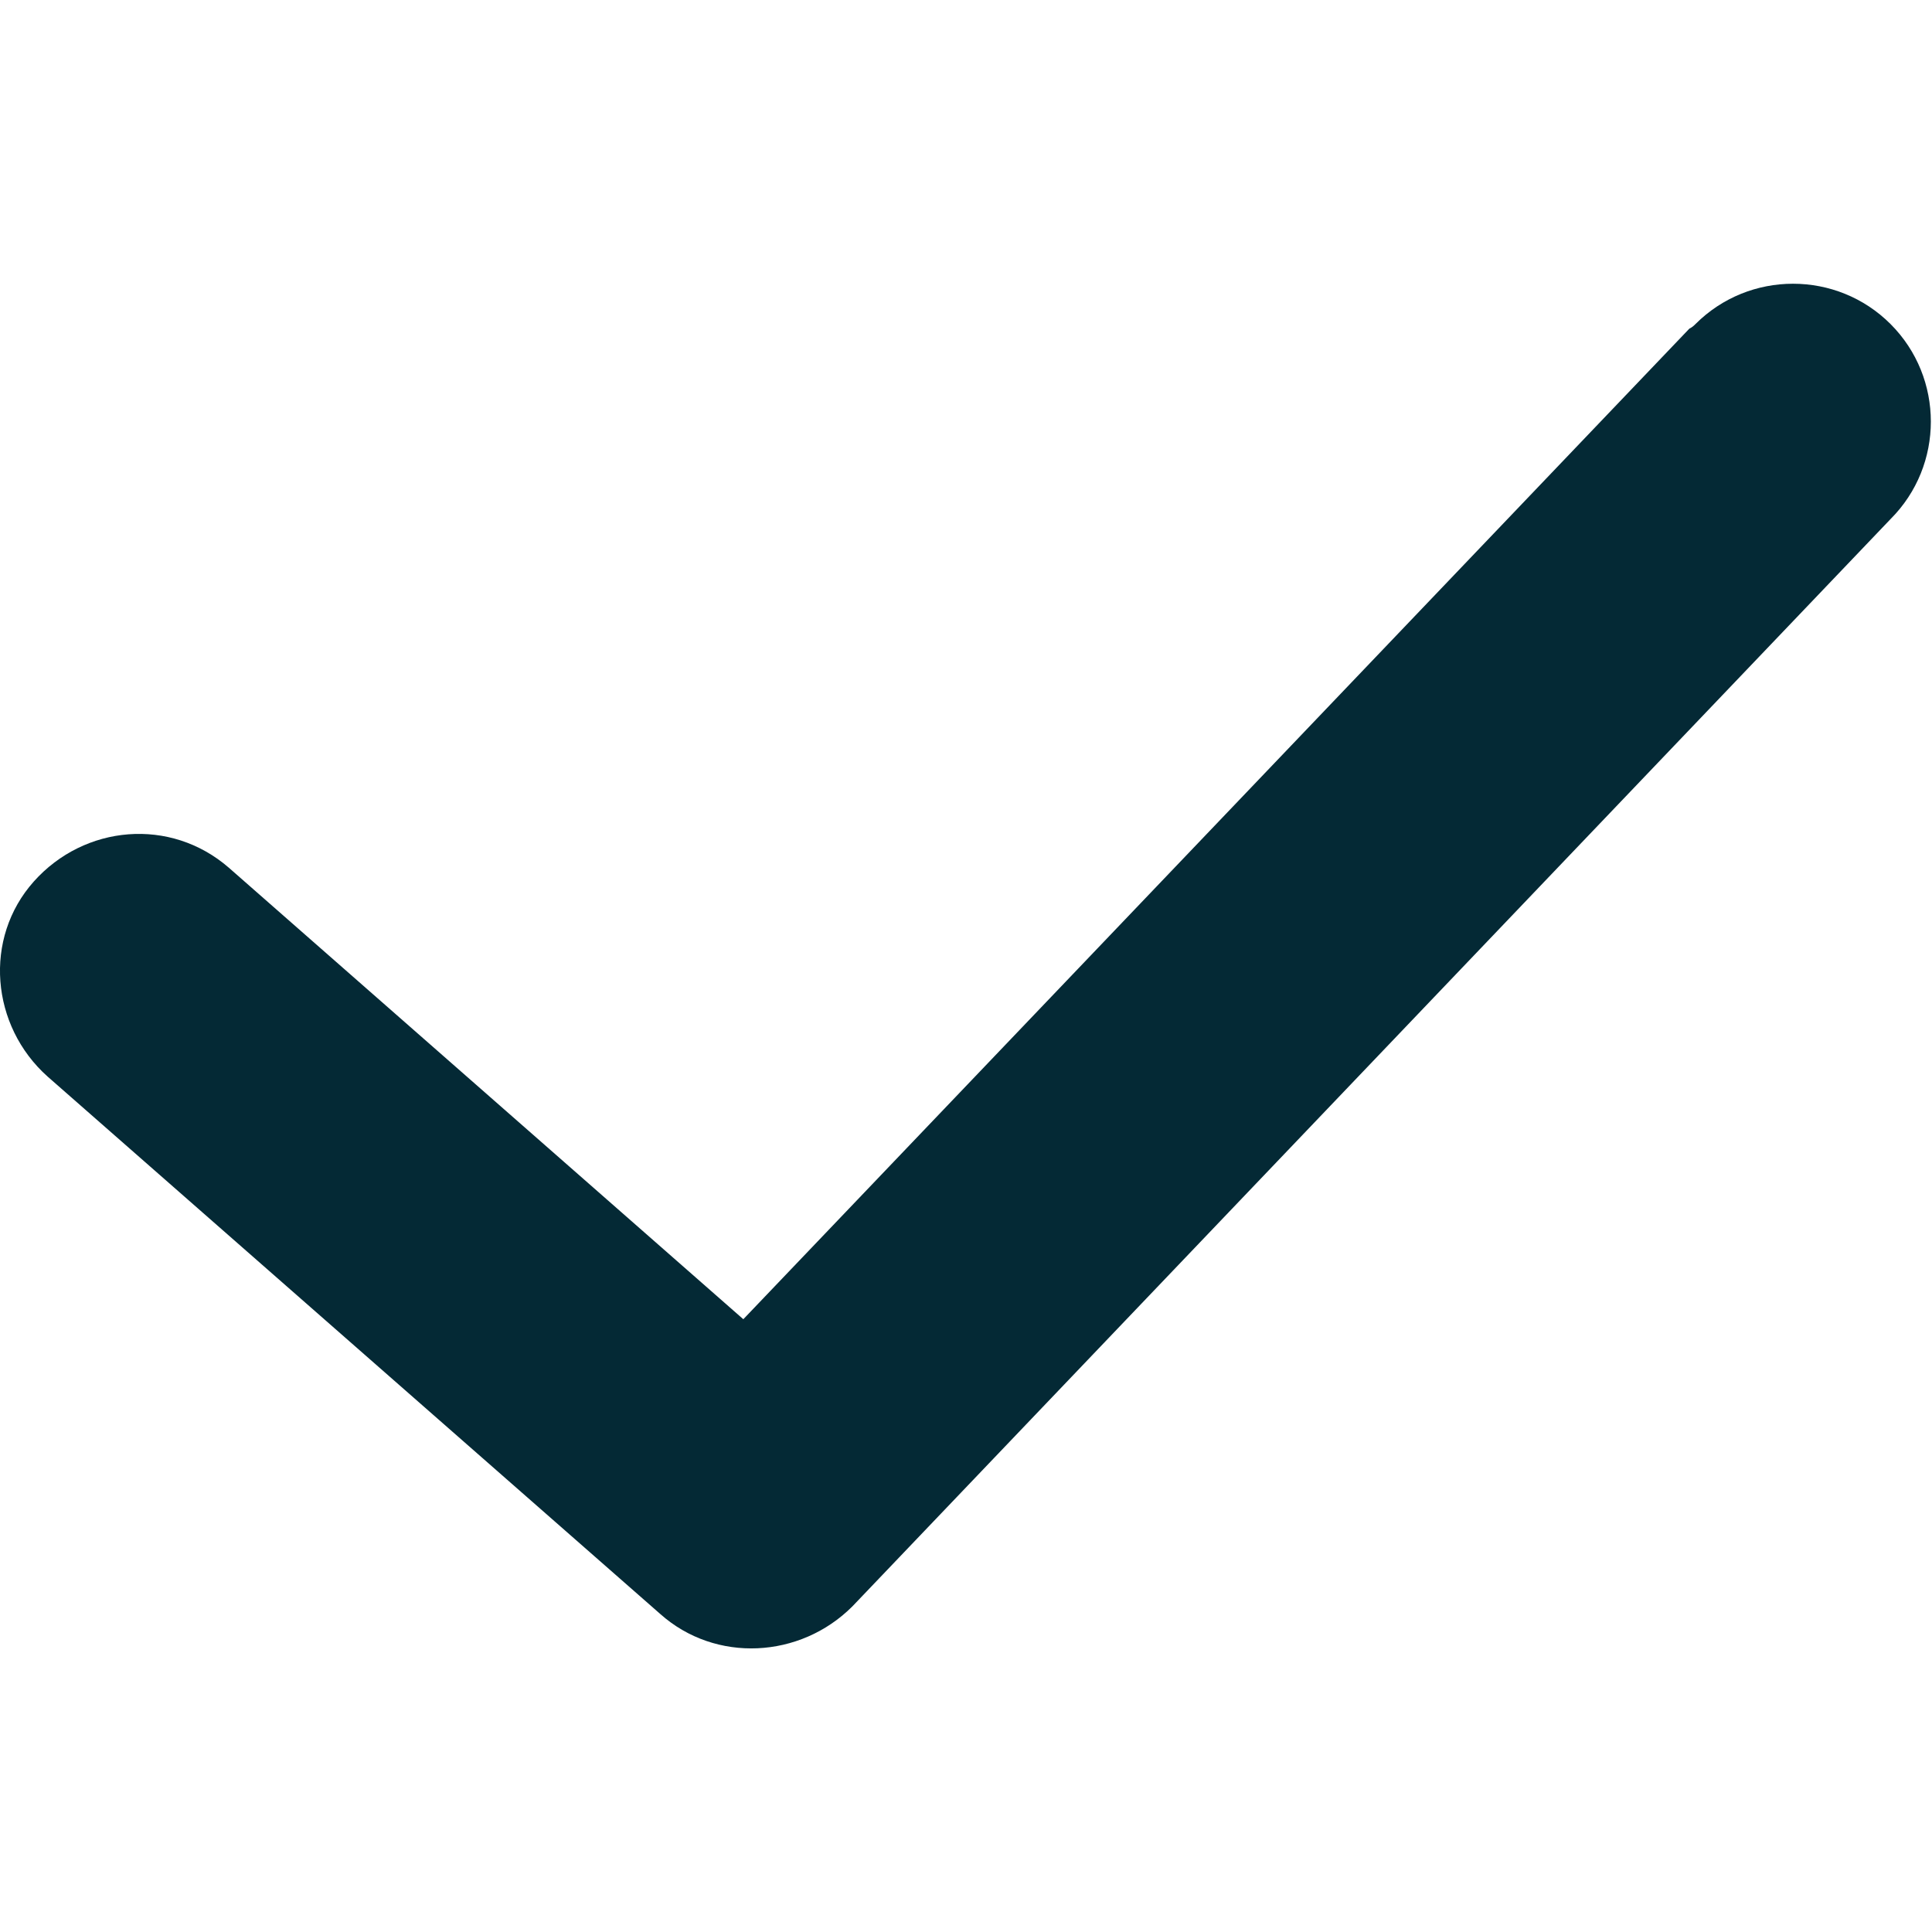
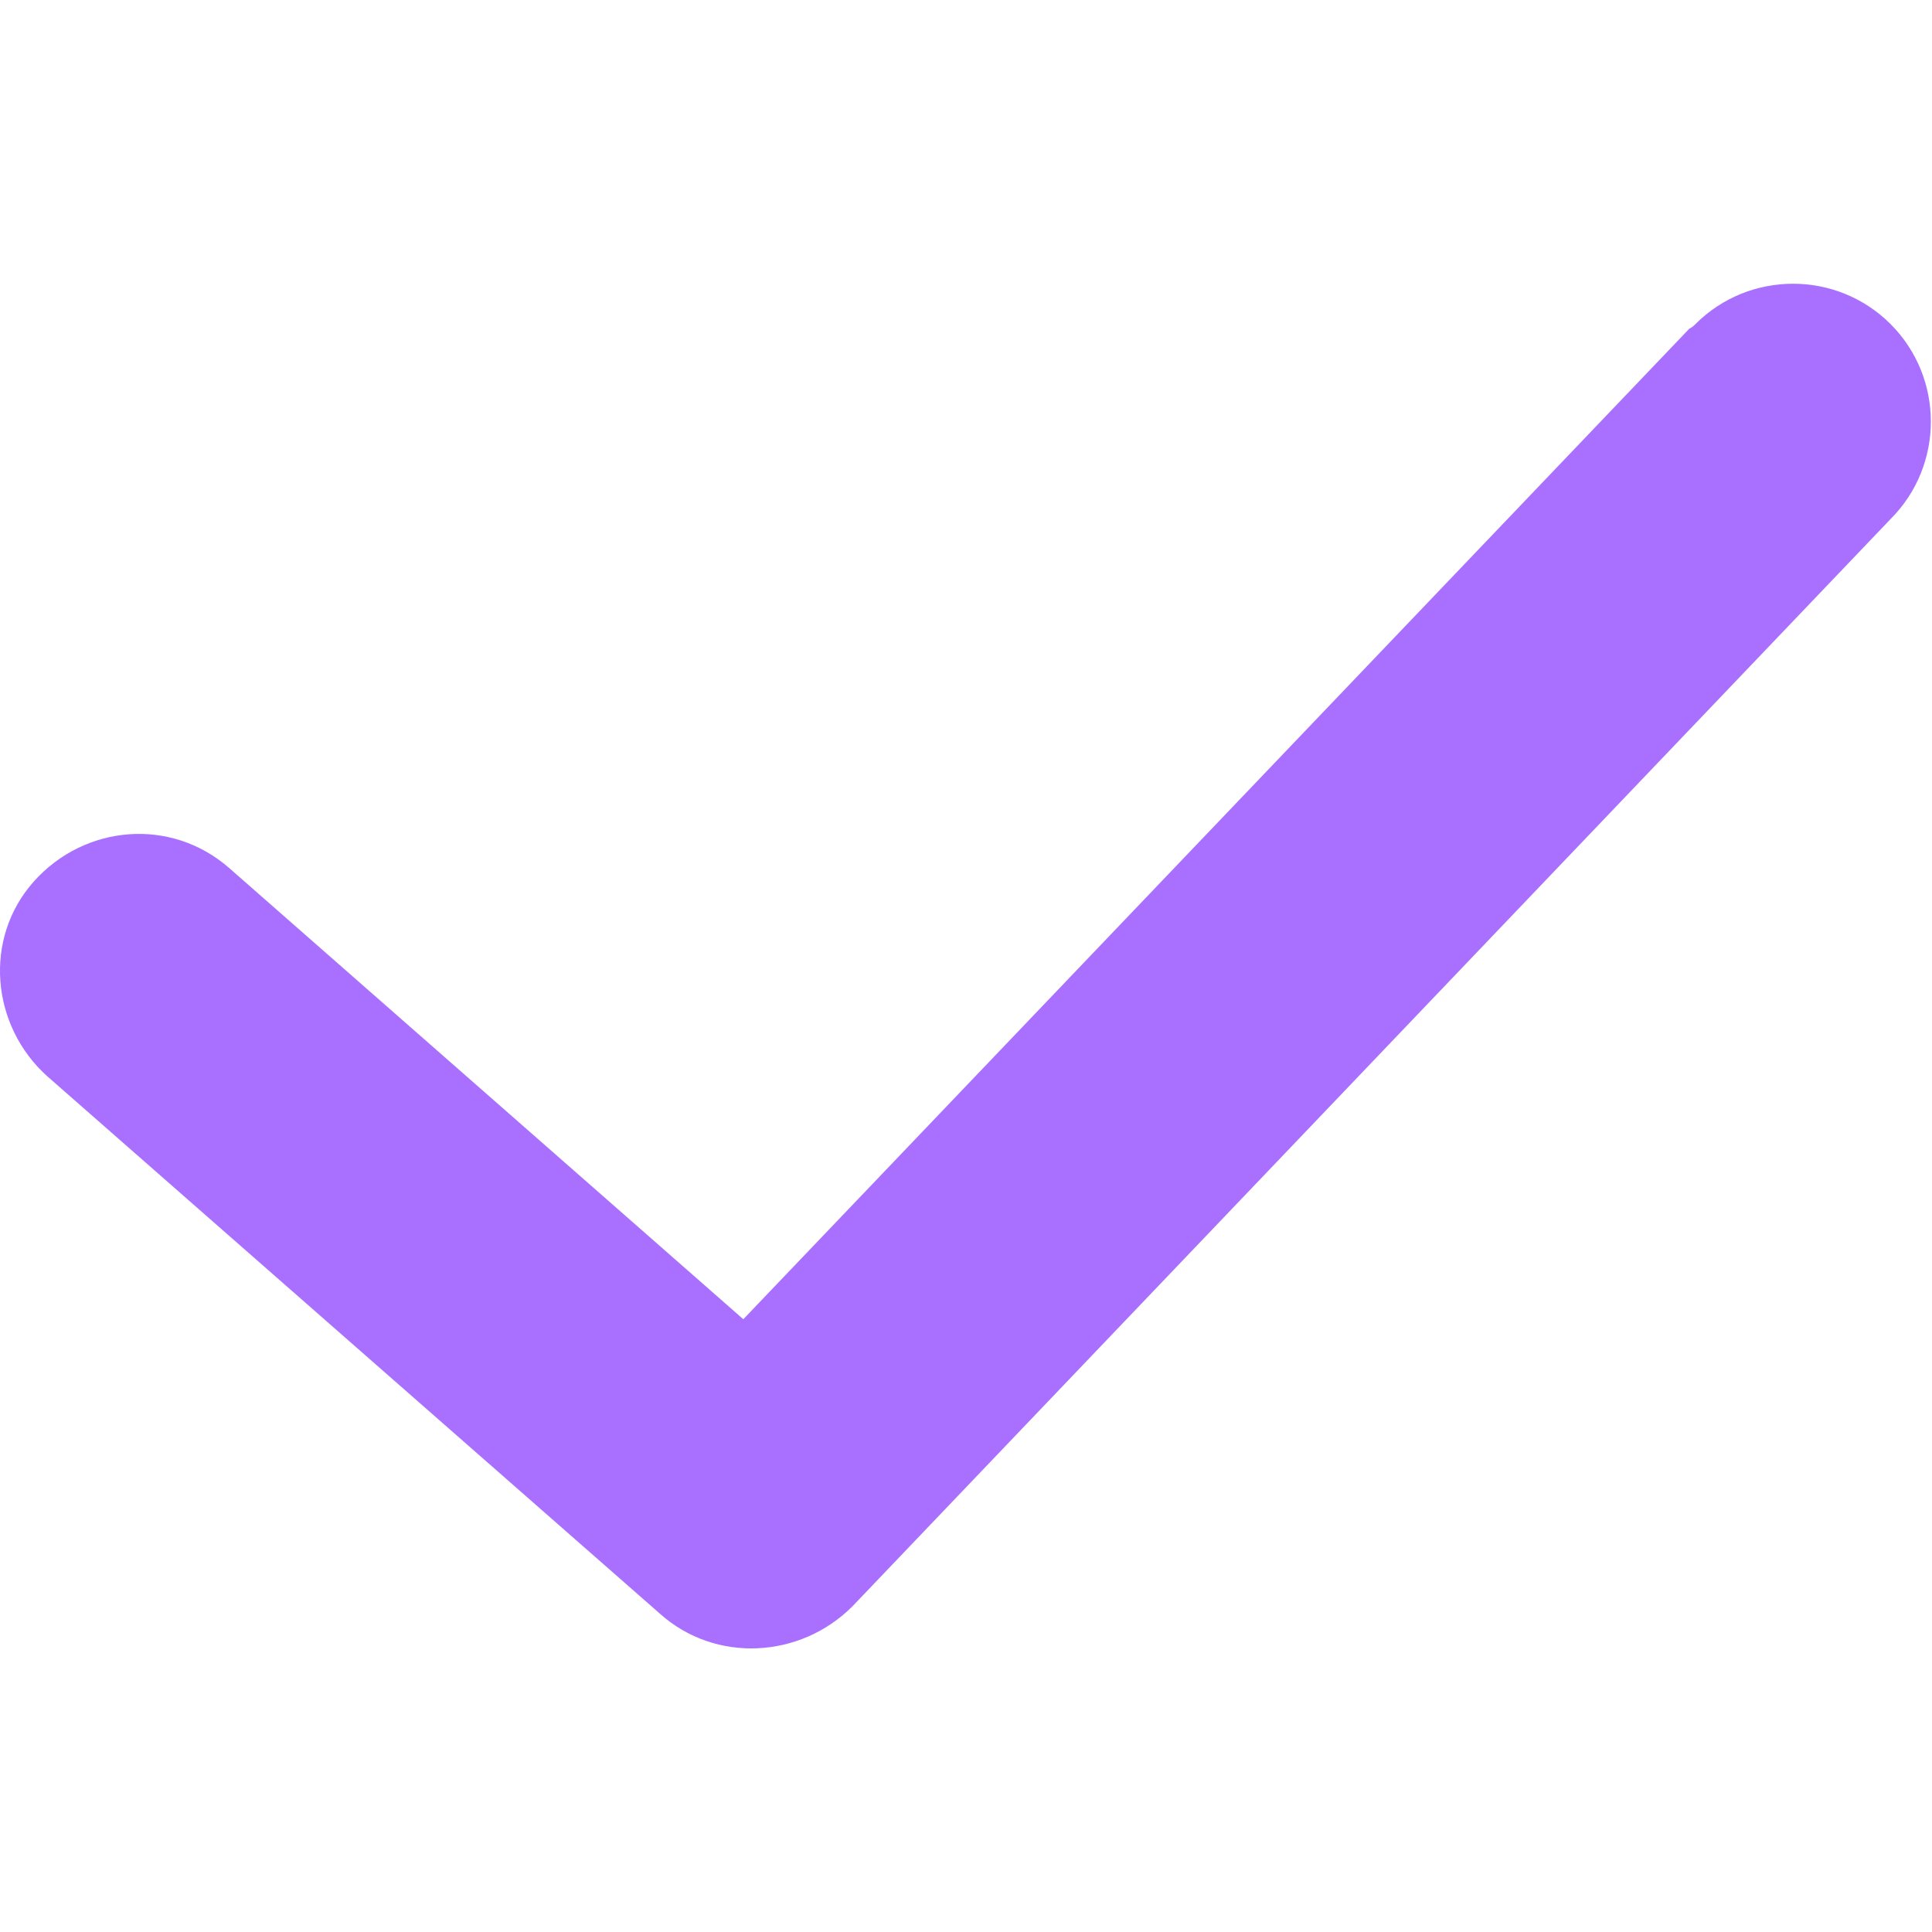
<svg xmlns="http://www.w3.org/2000/svg" version="1.1" id="Calque_1" x="0px" y="0px" viewBox="0 0 125.8 125.8" style="enable-background:new 0 0 125.8 125.8;" xml:space="preserve">
  <style type="text/css">
- 	.st0{fill:#042935;}
+ 	.st0{fill:#a970ff;}
</style>
  <path class="st0" d="M110,21.4L48.4,85.9L14.9,56.5c-3.8-3.3-9.4-2.8-12.7,0.9s-2.8,9.4,0.9,12.7l0,0l39.9,35  c3.6,3.2,9.1,2.9,12.5-0.5l67.6-70.8c3.5-3.5,3.5-9.2,0-12.7s-9.2-3.5-12.7,0C110.3,21.2,110.2,21.3,110,21.4  C110.1,21.4,110,21.4,110,21.4z" />
</svg>
